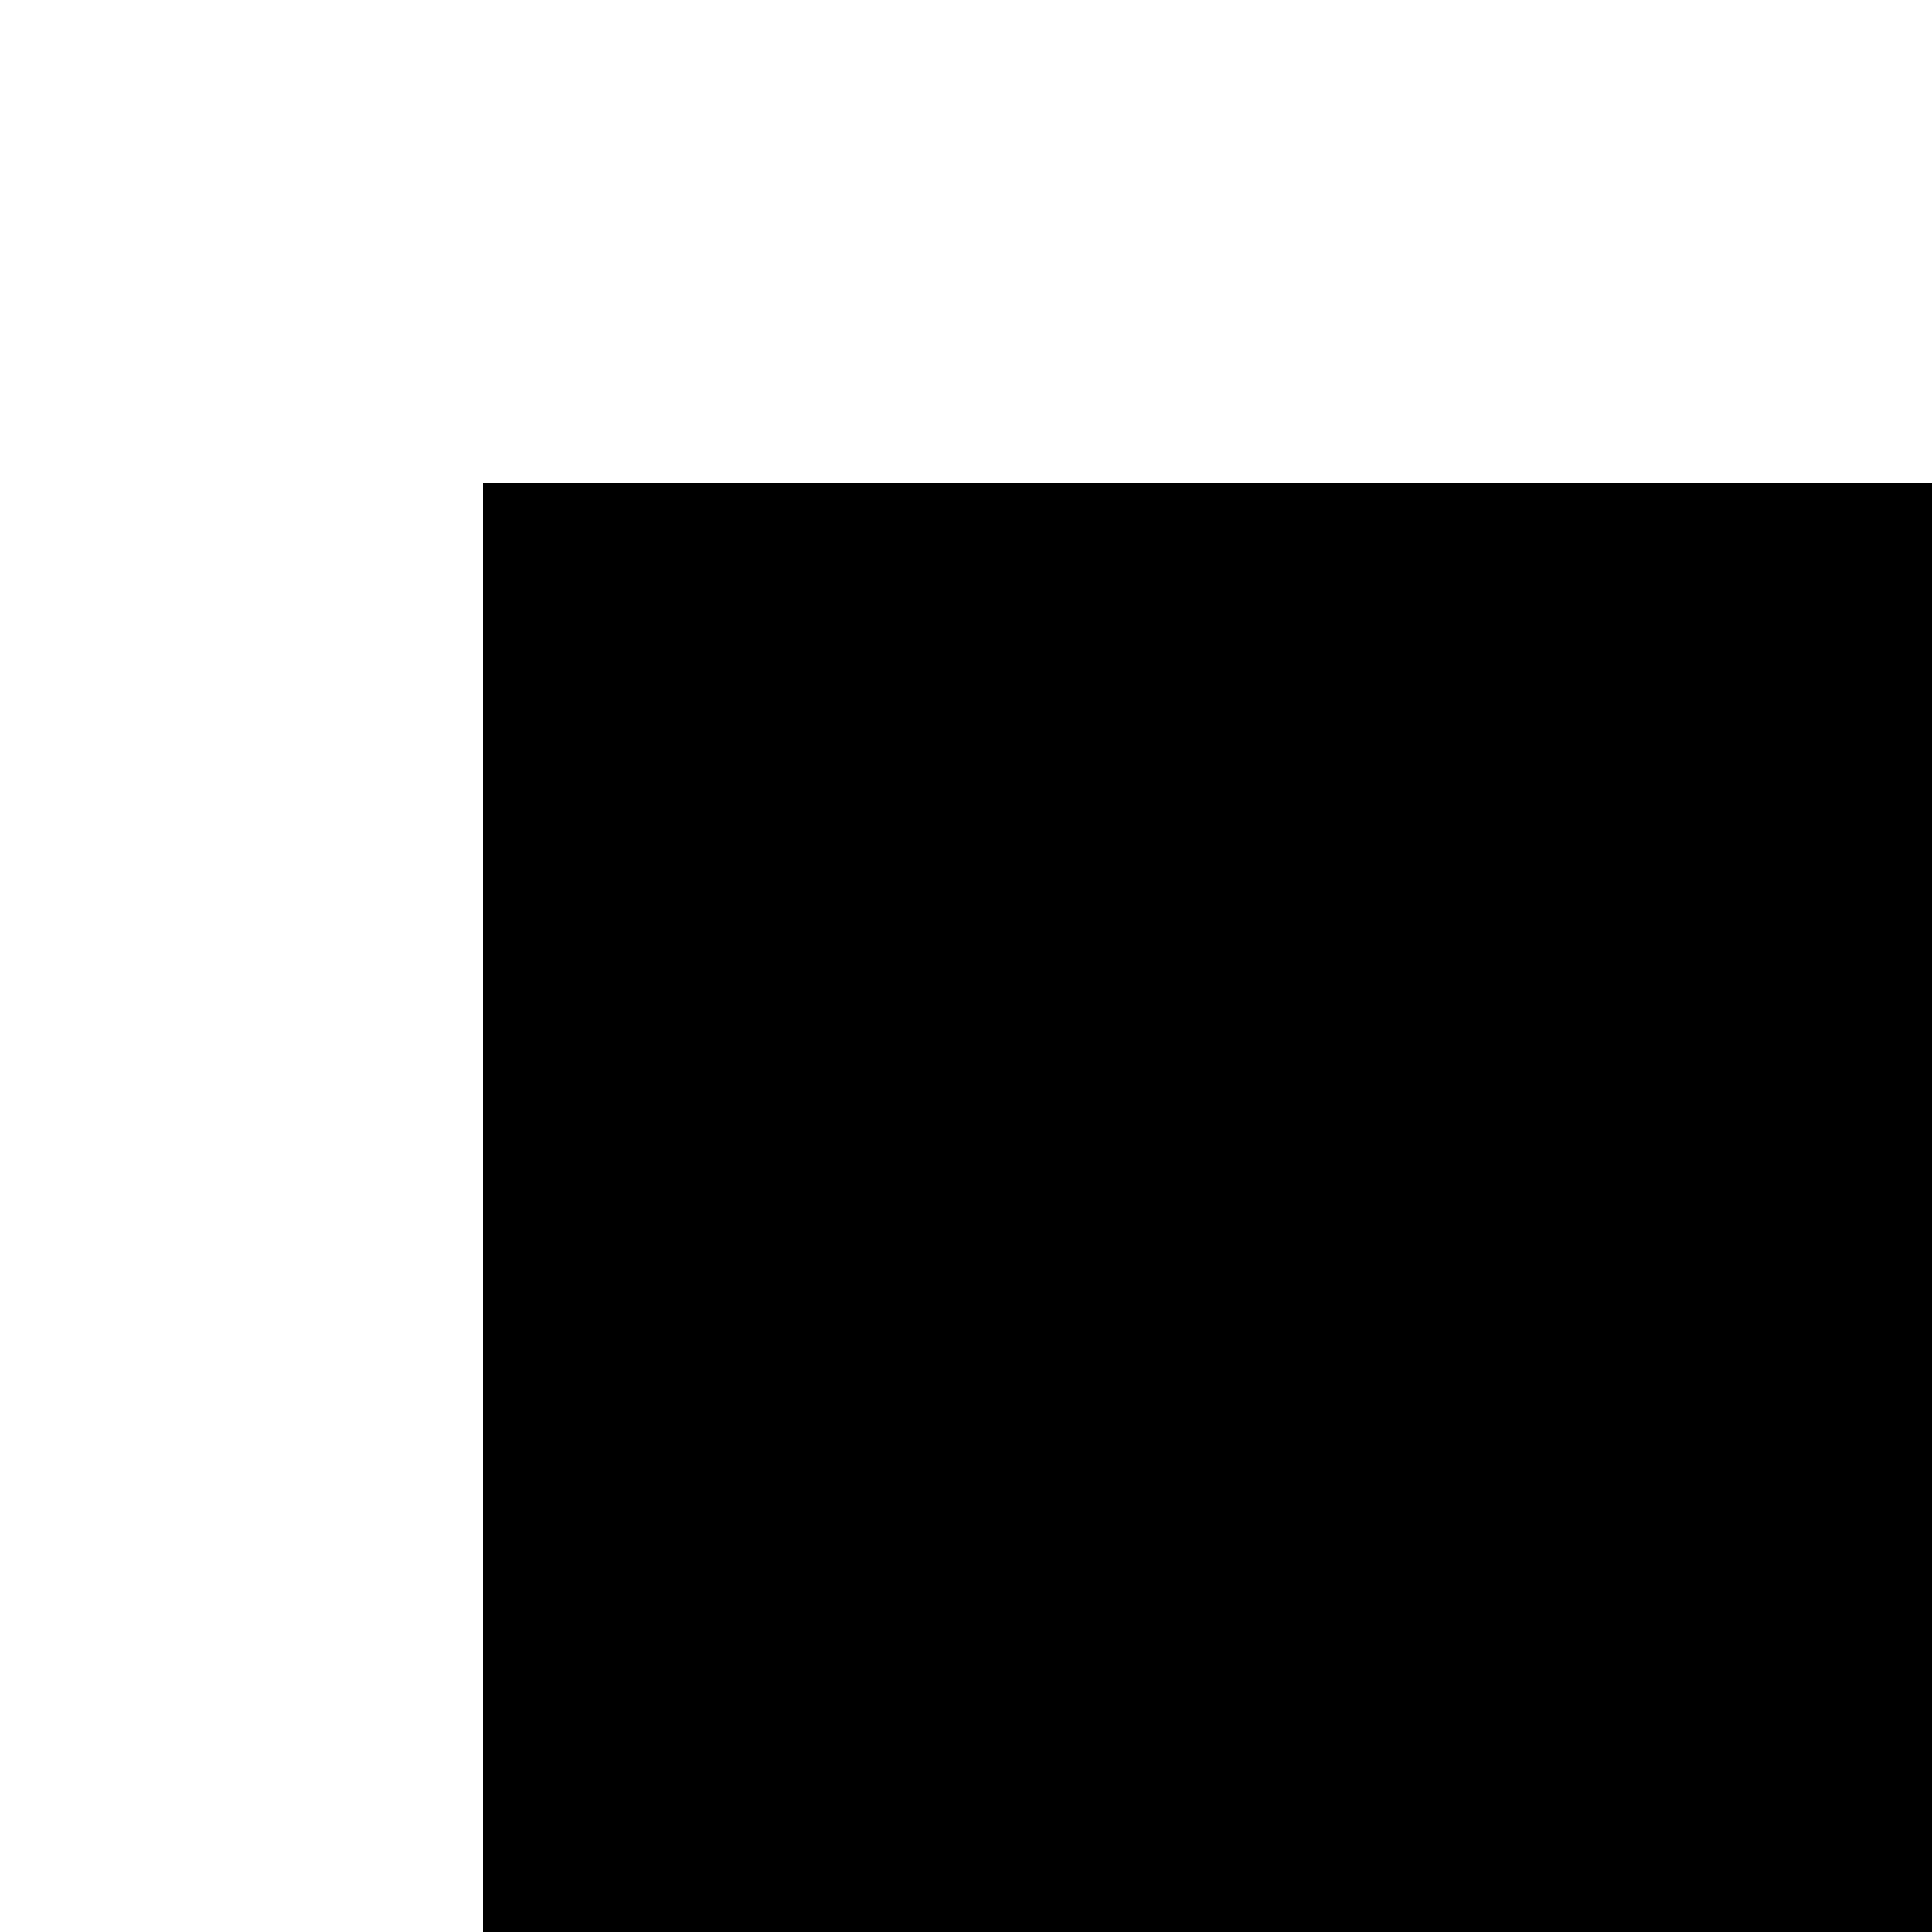
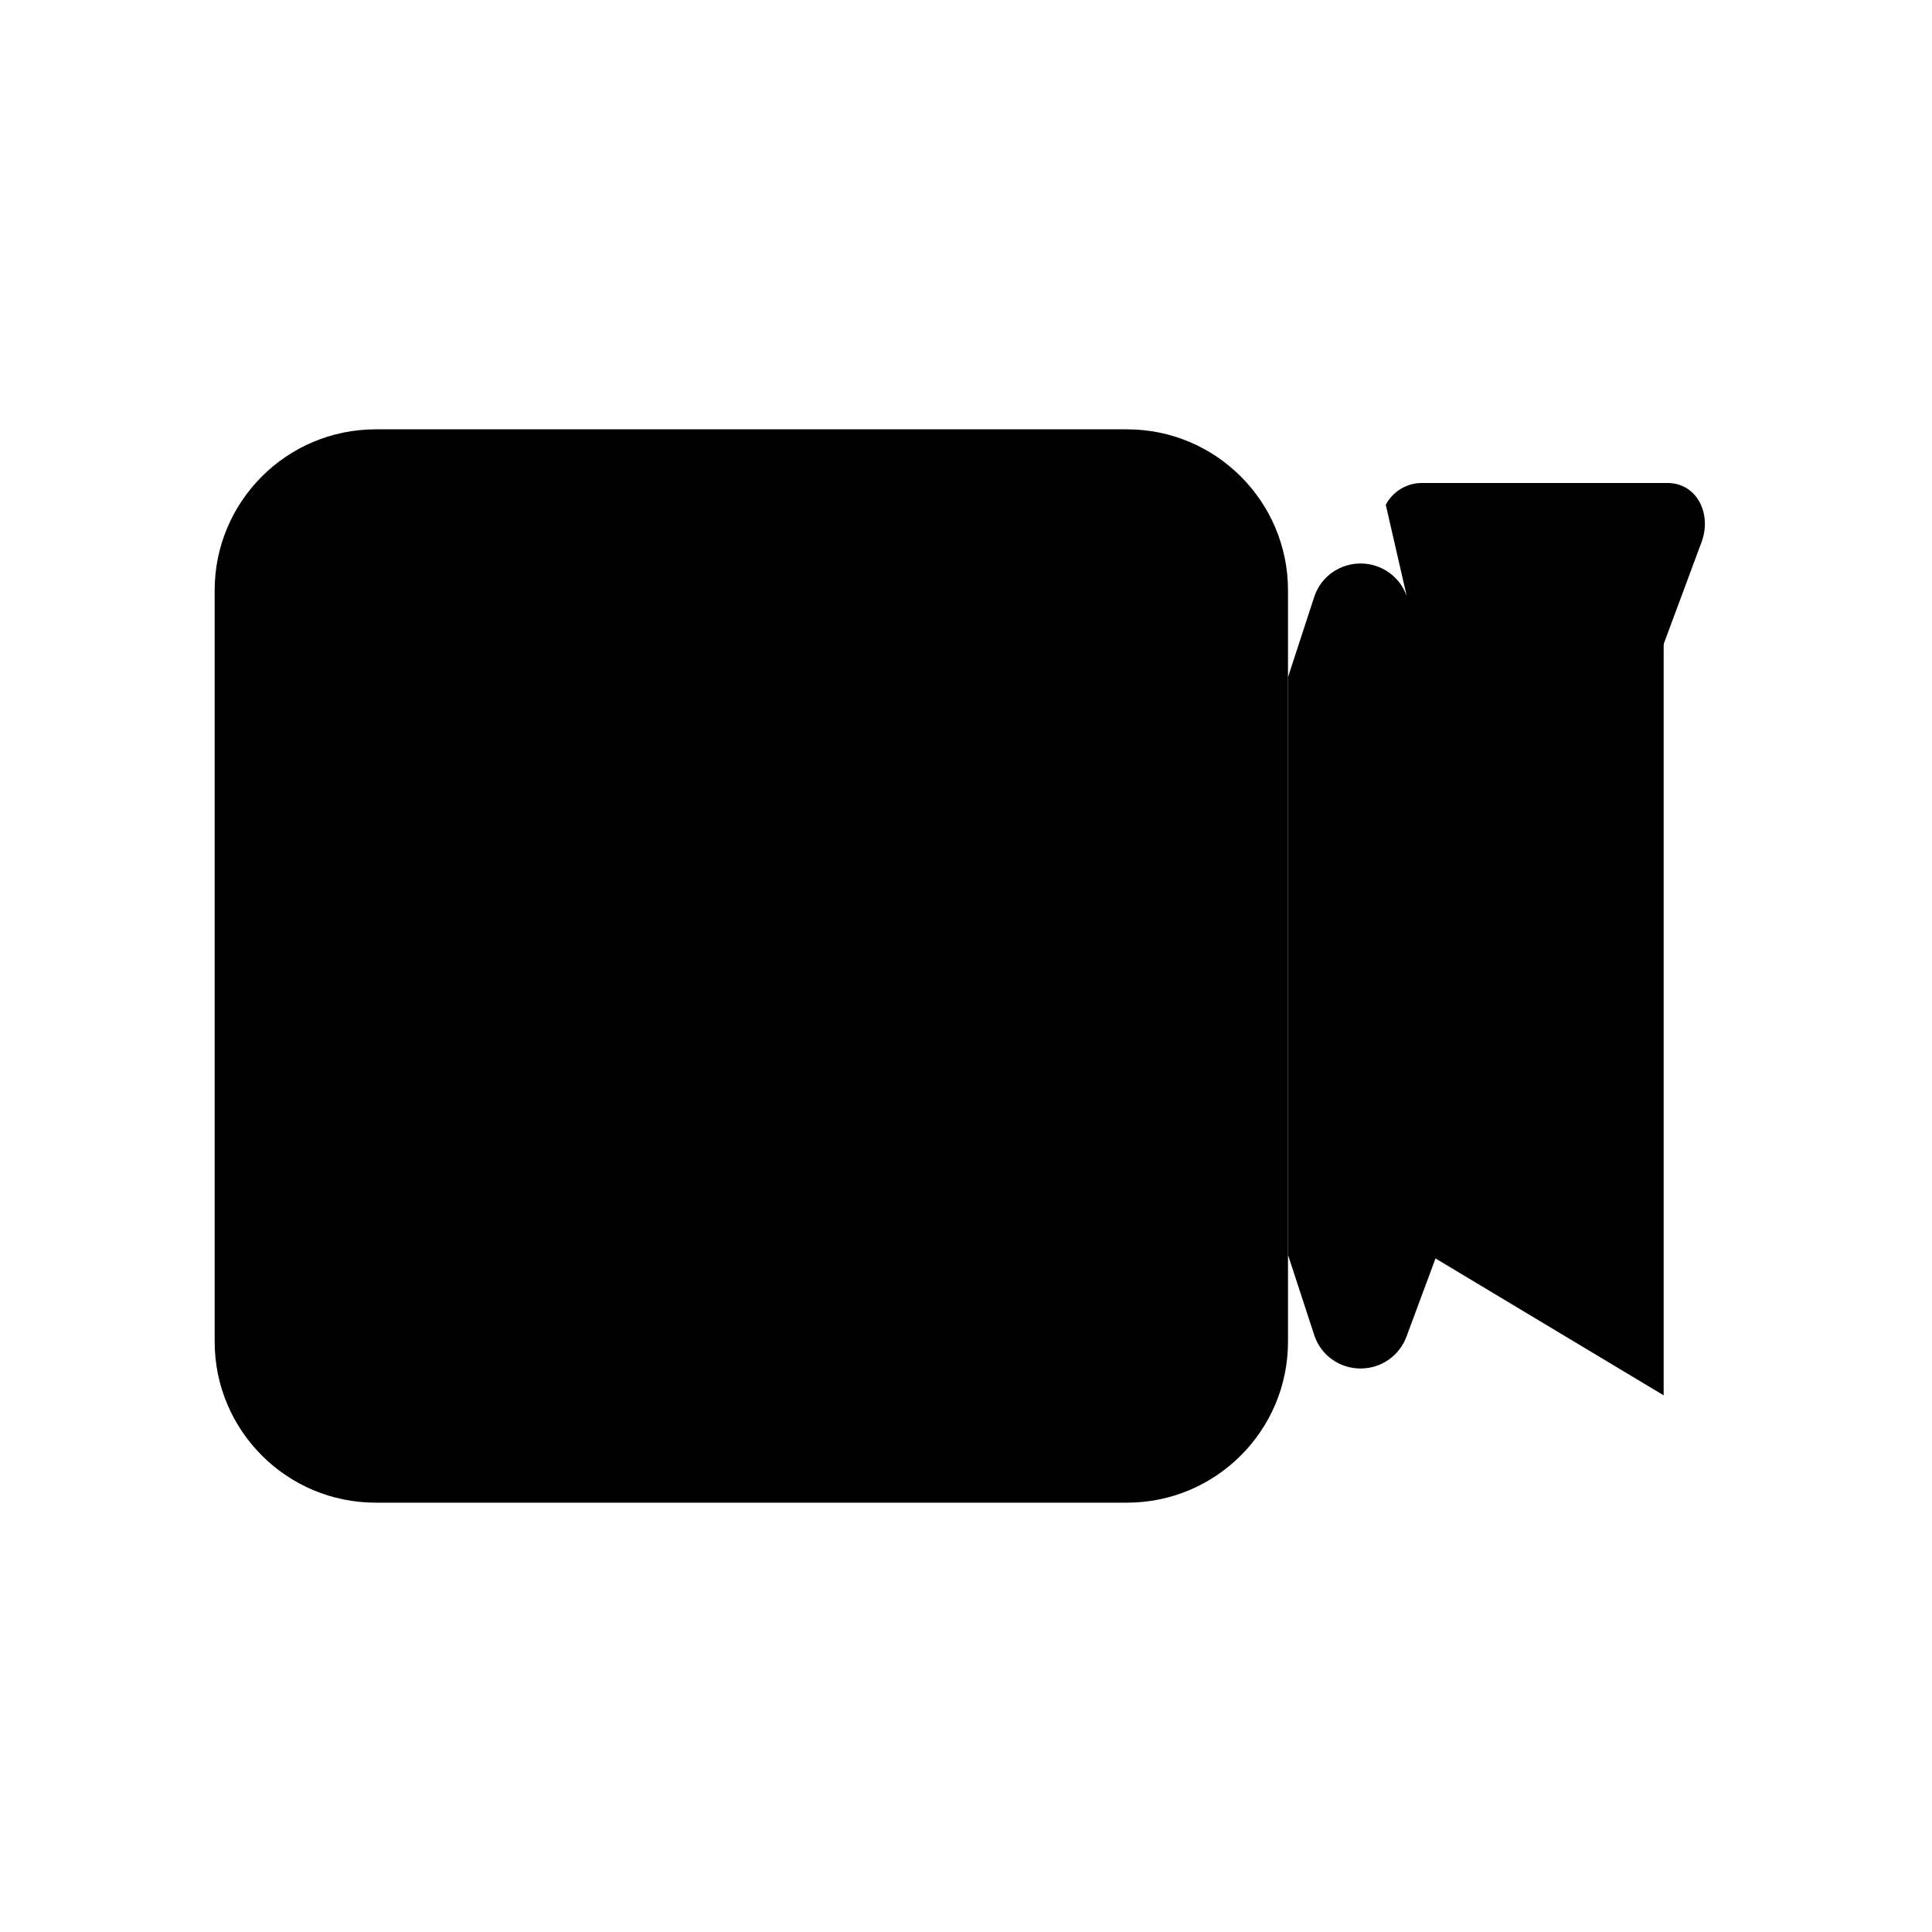
- <svg viewbox="0 0 18 18">
-   <rect class="ql-stroke" height="12" width="12" x="3" y="3" />
-   <rect class="ql-fill" height="12" width="1" x="5" y="3" />
-   <rect class="ql-fill" height="12" width="1" x="12" y="3" />
-   <rect class="ql-fill" height="2" width="8" x="5" y="8" />
-   <rect class="ql-fill" height="1" width="3" x="3" y="5" />
-   <rect class="ql-fill" height="1" width="3" x="3" y="7" />
-   <rect class="ql-fill" height="1" width="3" x="3" y="10" />
-   <rect class="ql-fill" height="1" width="3" x="3" y="12" />
-   <rect class="ql-fill" height="1" width="3" x="12" y="5" />
-   <rect class="ql-fill" height="1" width="3" x="12" y="7" />
-   <rect class="ql-fill" height="1" width="3" x="12" y="10" />
-   <rect class="ql-fill" height="1" width="3" x="12" y="12" />
+ <svg xmlns="http://www.w3.org/2000/svg" viewBox="0 0 18 18" fill="none">
+   <path d="M3.5 4C2.672 4 2 4.672 2 5.5V12.5C2 13.328 2.672 14 3.5 14H10.5C11.328 14 12 13.328 12 12.5V5.5C12 4.672 11.328 4 10.5 4H3.5Z" fill="currentColor" />
+   <path d="M13.106 5.553C13.041 5.37 12.869 5.25 12.676 5.25C12.483 5.25 12.311 5.37 12.247 5.553L12 6.309V11.691L12.247 12.447C12.311 12.63 12.483 12.75 12.676 12.75C12.869 12.75 13.041 12.63 13.106 12.447L15.852 5.053C15.951 4.791 15.813 4.5 15.535 4.5H13.246C13.106 4.5 12.976 4.579 12.911 4.703L13.106 5.553Z" fill="currentColor" />
+   <path d="M13 6.5L15.5 5V13L13 11.5V6.5Z" fill="currentColor" />
</svg>
